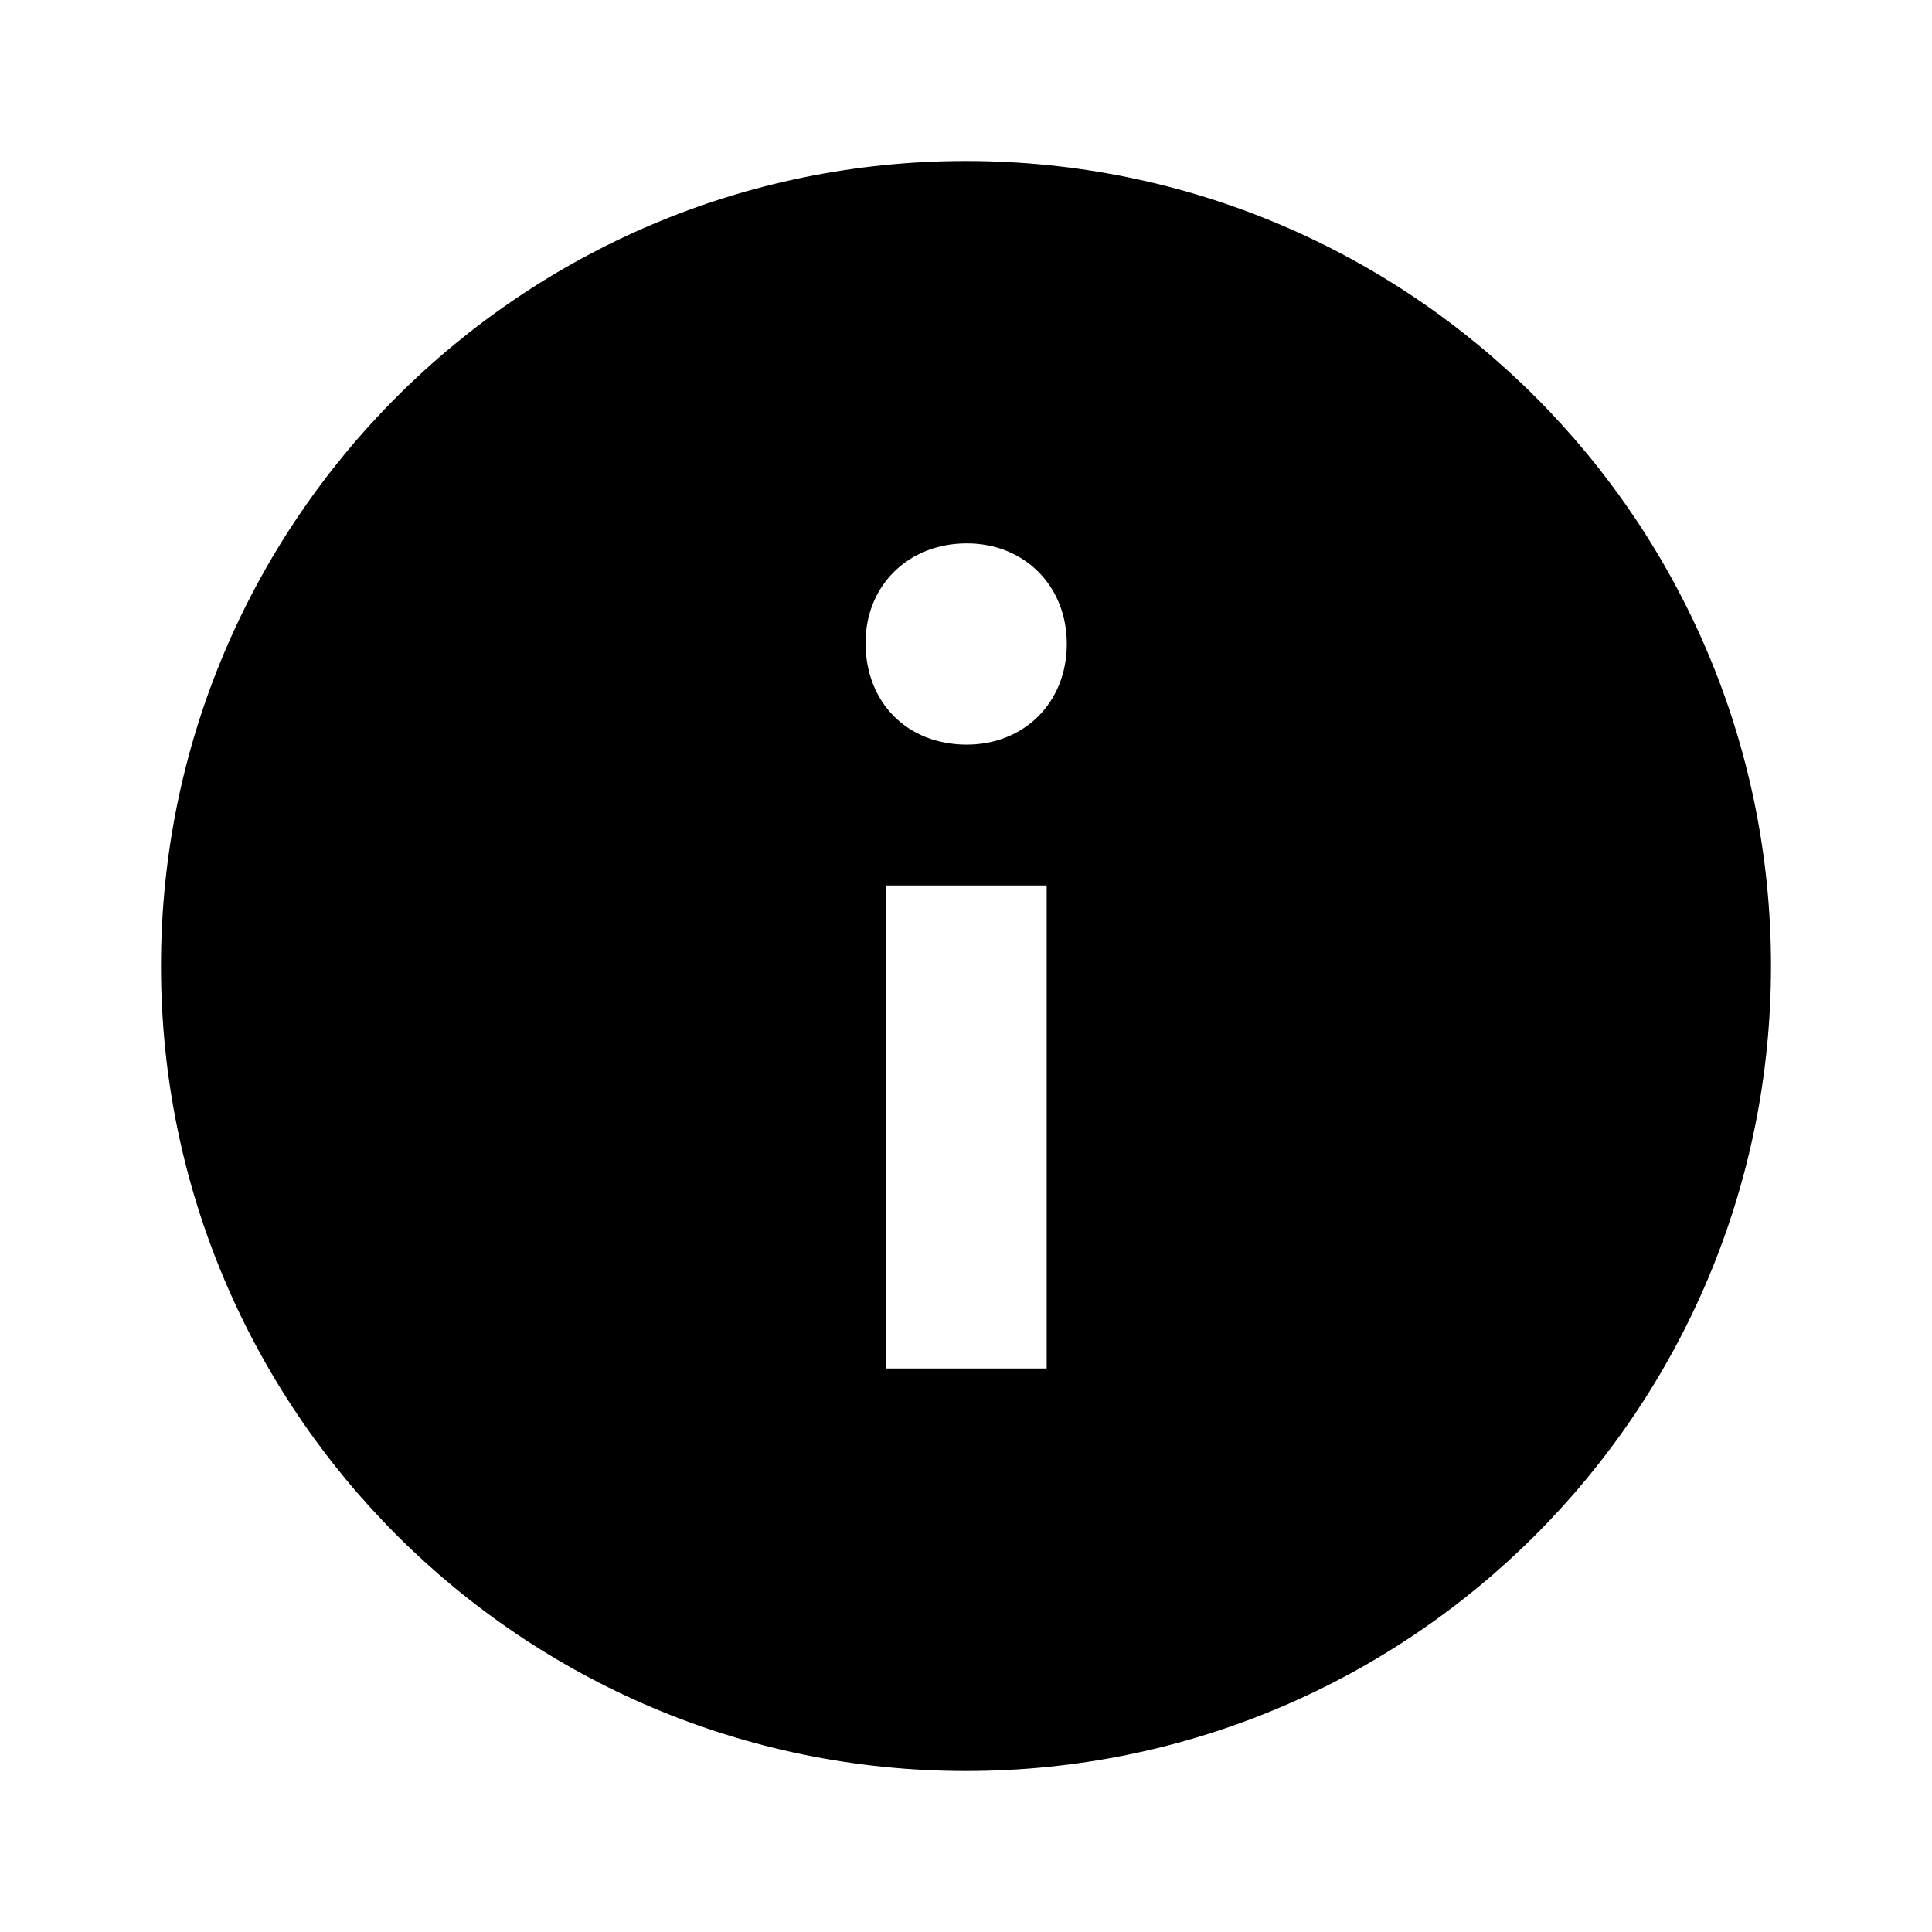
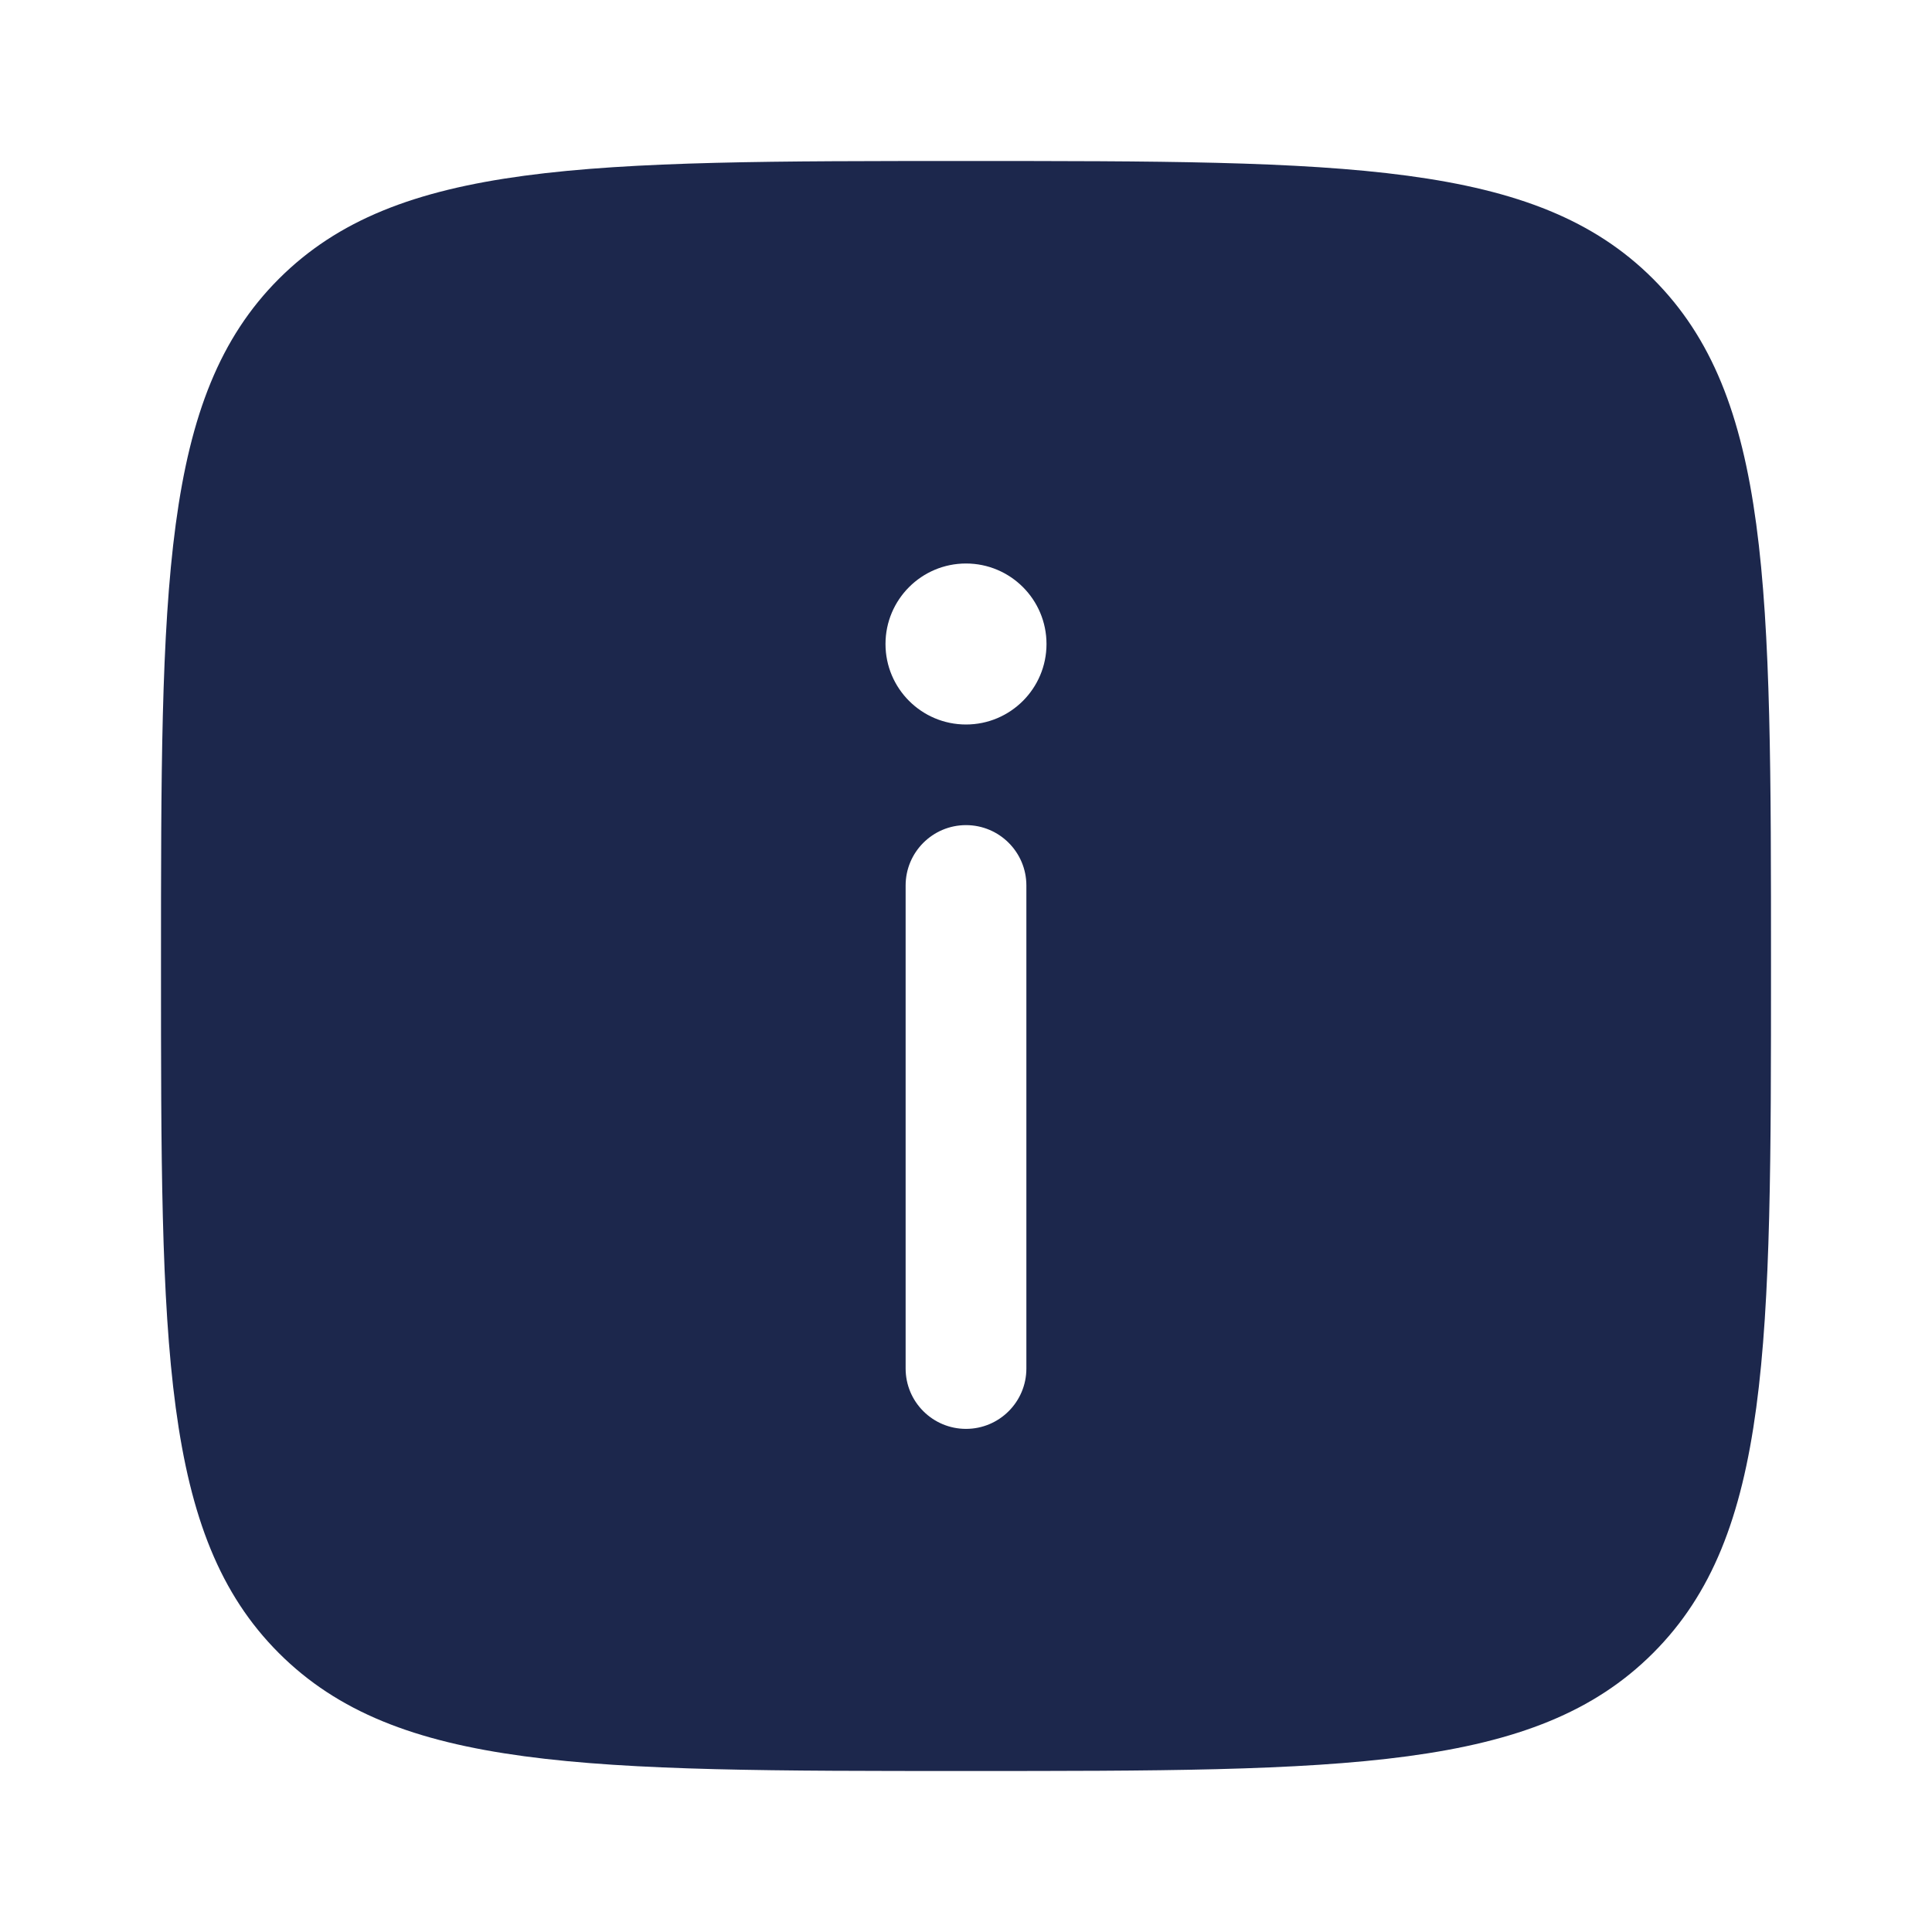
- <svg xmlns="http://www.w3.org/2000/svg" width="800px" height="800px" viewBox="0 0 512 512" version="1.1">
-   <g id="Page-1" stroke="none" stroke-width="1" fill="none" fill-rule="evenodd">
-     <g id="drop" fill="#000000" transform="translate(42.66667, 42.66667)">
-       <path d="M213.333,3.55271368e-14 C331.155,3.55271368e-14 426.667,95.512 426.667,213.333 C426.667,331.154 331.155,426.667 213.333,426.667 C95.513,426.667 3.55271368e-14,331.154 3.55271368e-14,213.333 C3.55271368e-14,95.512 95.513,3.55271368e-14 213.333,3.55271368e-14 Z M234.713,192 L192.047,192 L192.047,320 L234.713,320 L234.713,192 Z M213.55,101.333 C197.996,101.333 186.713,112.554 186.713,127.704 C186.713,143.468 197.699,154.667 213.55,154.667 C228.785,154.667 240.047,143.468 240.047,128 C240.047,112.554 228.785,101.333 213.55,101.333 Z" id="Shape">
- 
- </path>
-     </g>
-   </g>
+ <svg xmlns="http://www.w3.org/2000/svg" width="800px" height="800px" viewBox="0 0 24 24" fill="none">
+   <path fill-rule="evenodd" clip-rule="evenodd" d="M12 22C7.286 22 4.929 22 3.464 20.535C2 19.071 2 16.714 2 12C2 7.286 2 4.929 3.464 3.464C4.929 2 7.286 2 12 2C16.714 2 19.071 2 20.535 3.464C22 4.929 22 7.286 22 12C22 16.714 22 19.071 20.535 20.535C19.071 22 16.714 22 12 22ZM12 17.75C12.414 17.75 12.75 17.414 12.75 17V11C12.75 10.586 12.414 10.25 12 10.25C11.586 10.25 11.25 10.586 11.25 11V17C11.25 17.414 11.586 17.75 12 17.75ZM12 7C12.552 7 13 7.448 13 8C13 8.552 12.552 9 12 9C11.448 9 11 8.552 11 8C11 7.448 11.448 7 12 7Z" fill="#1C274C" />
</svg>
